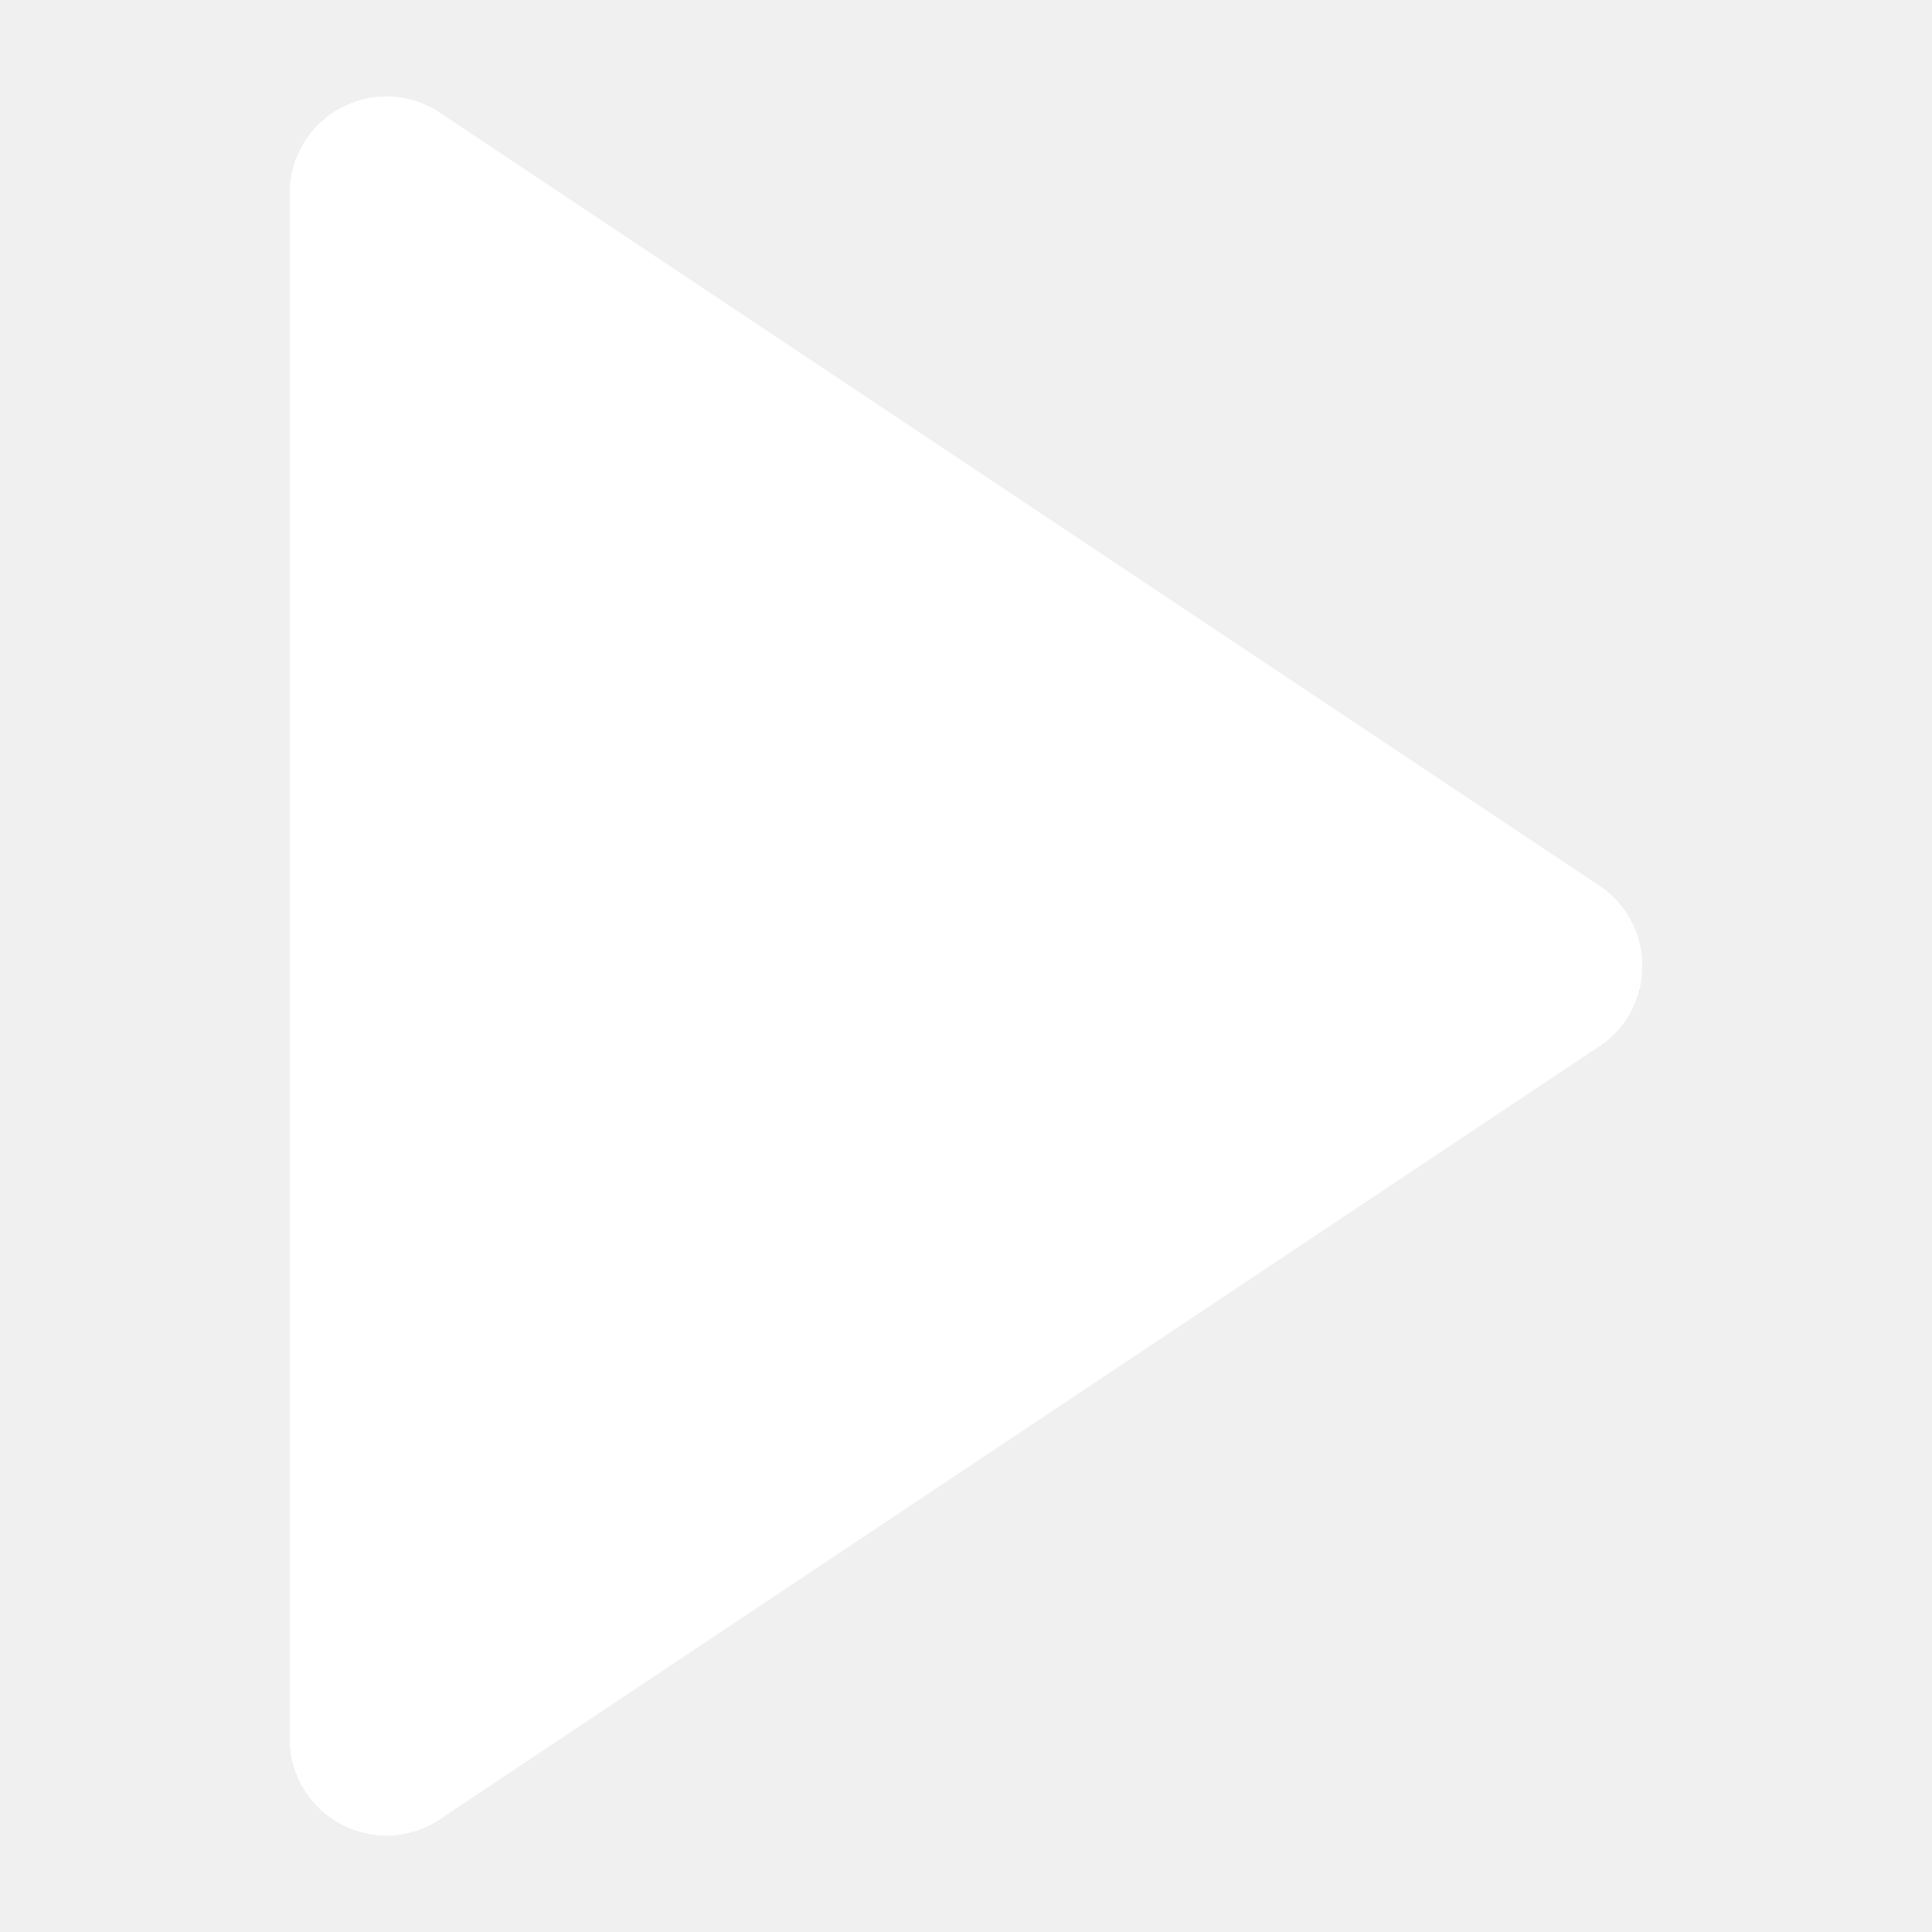
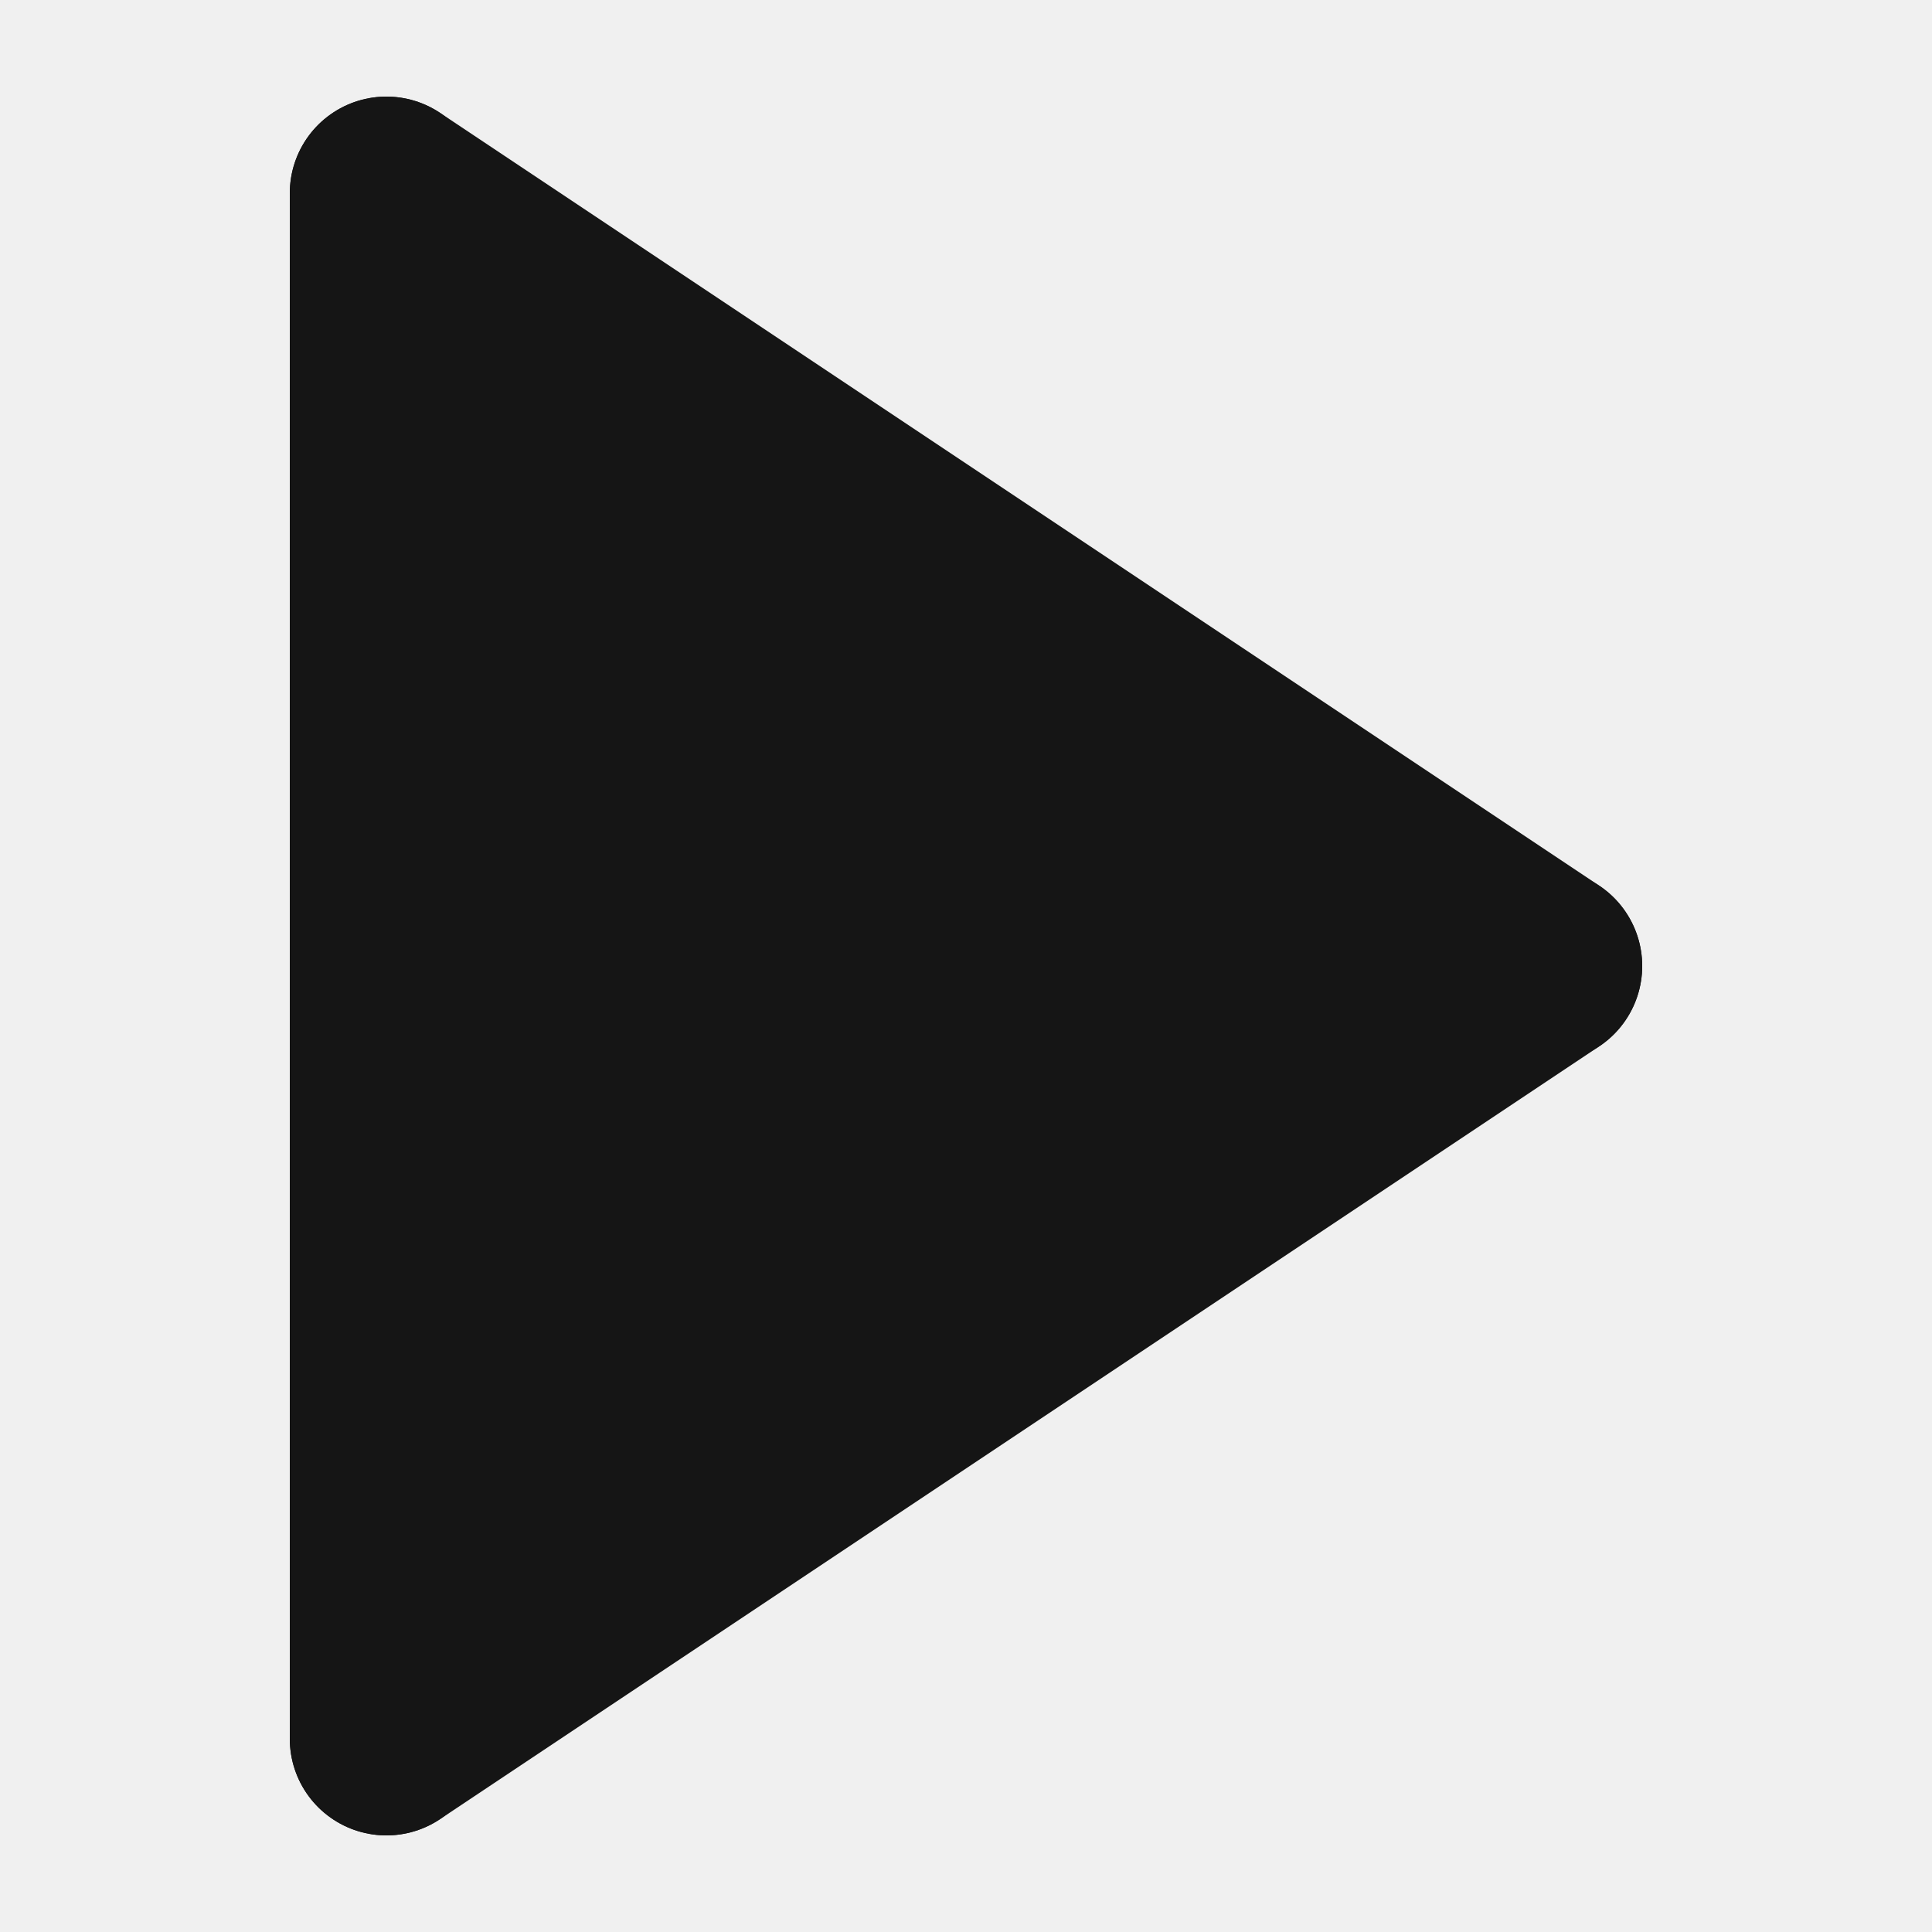
<svg xmlns="http://www.w3.org/2000/svg" viewBox="0 0 10 10">
-   <line x1="2" y1="1" x2="2" y2="9" stroke="#fff" stroke-width="1" stroke-linecap="round" />
-   <line x1="2" y1="9" x2="8" y2="5" stroke="#fff" stroke-width="1" stroke-linecap="round" />
-   <line x1="8" y1="5" x2="2" y2="1" stroke="#fff" stroke-width="1" stroke-linecap="round" />
-   <polygon points="2,1 2,9 8,5" fill="#fff" />
+   <line x1="2" y1="1" x2="2" y2="9" stroke="#151515" stroke-width="1" stroke-linecap="round" />
+   <line x1="2" y1="9" x2="8" y2="5" stroke="#151515" stroke-width="1" stroke-linecap="round" />
+   <line x1="8" y1="5" x2="2" y2="1" stroke="#151515" stroke-width="1" stroke-linecap="round" />
+   <polygon points="2,1 2,9 8,5" fill="#151515" />
</svg>
